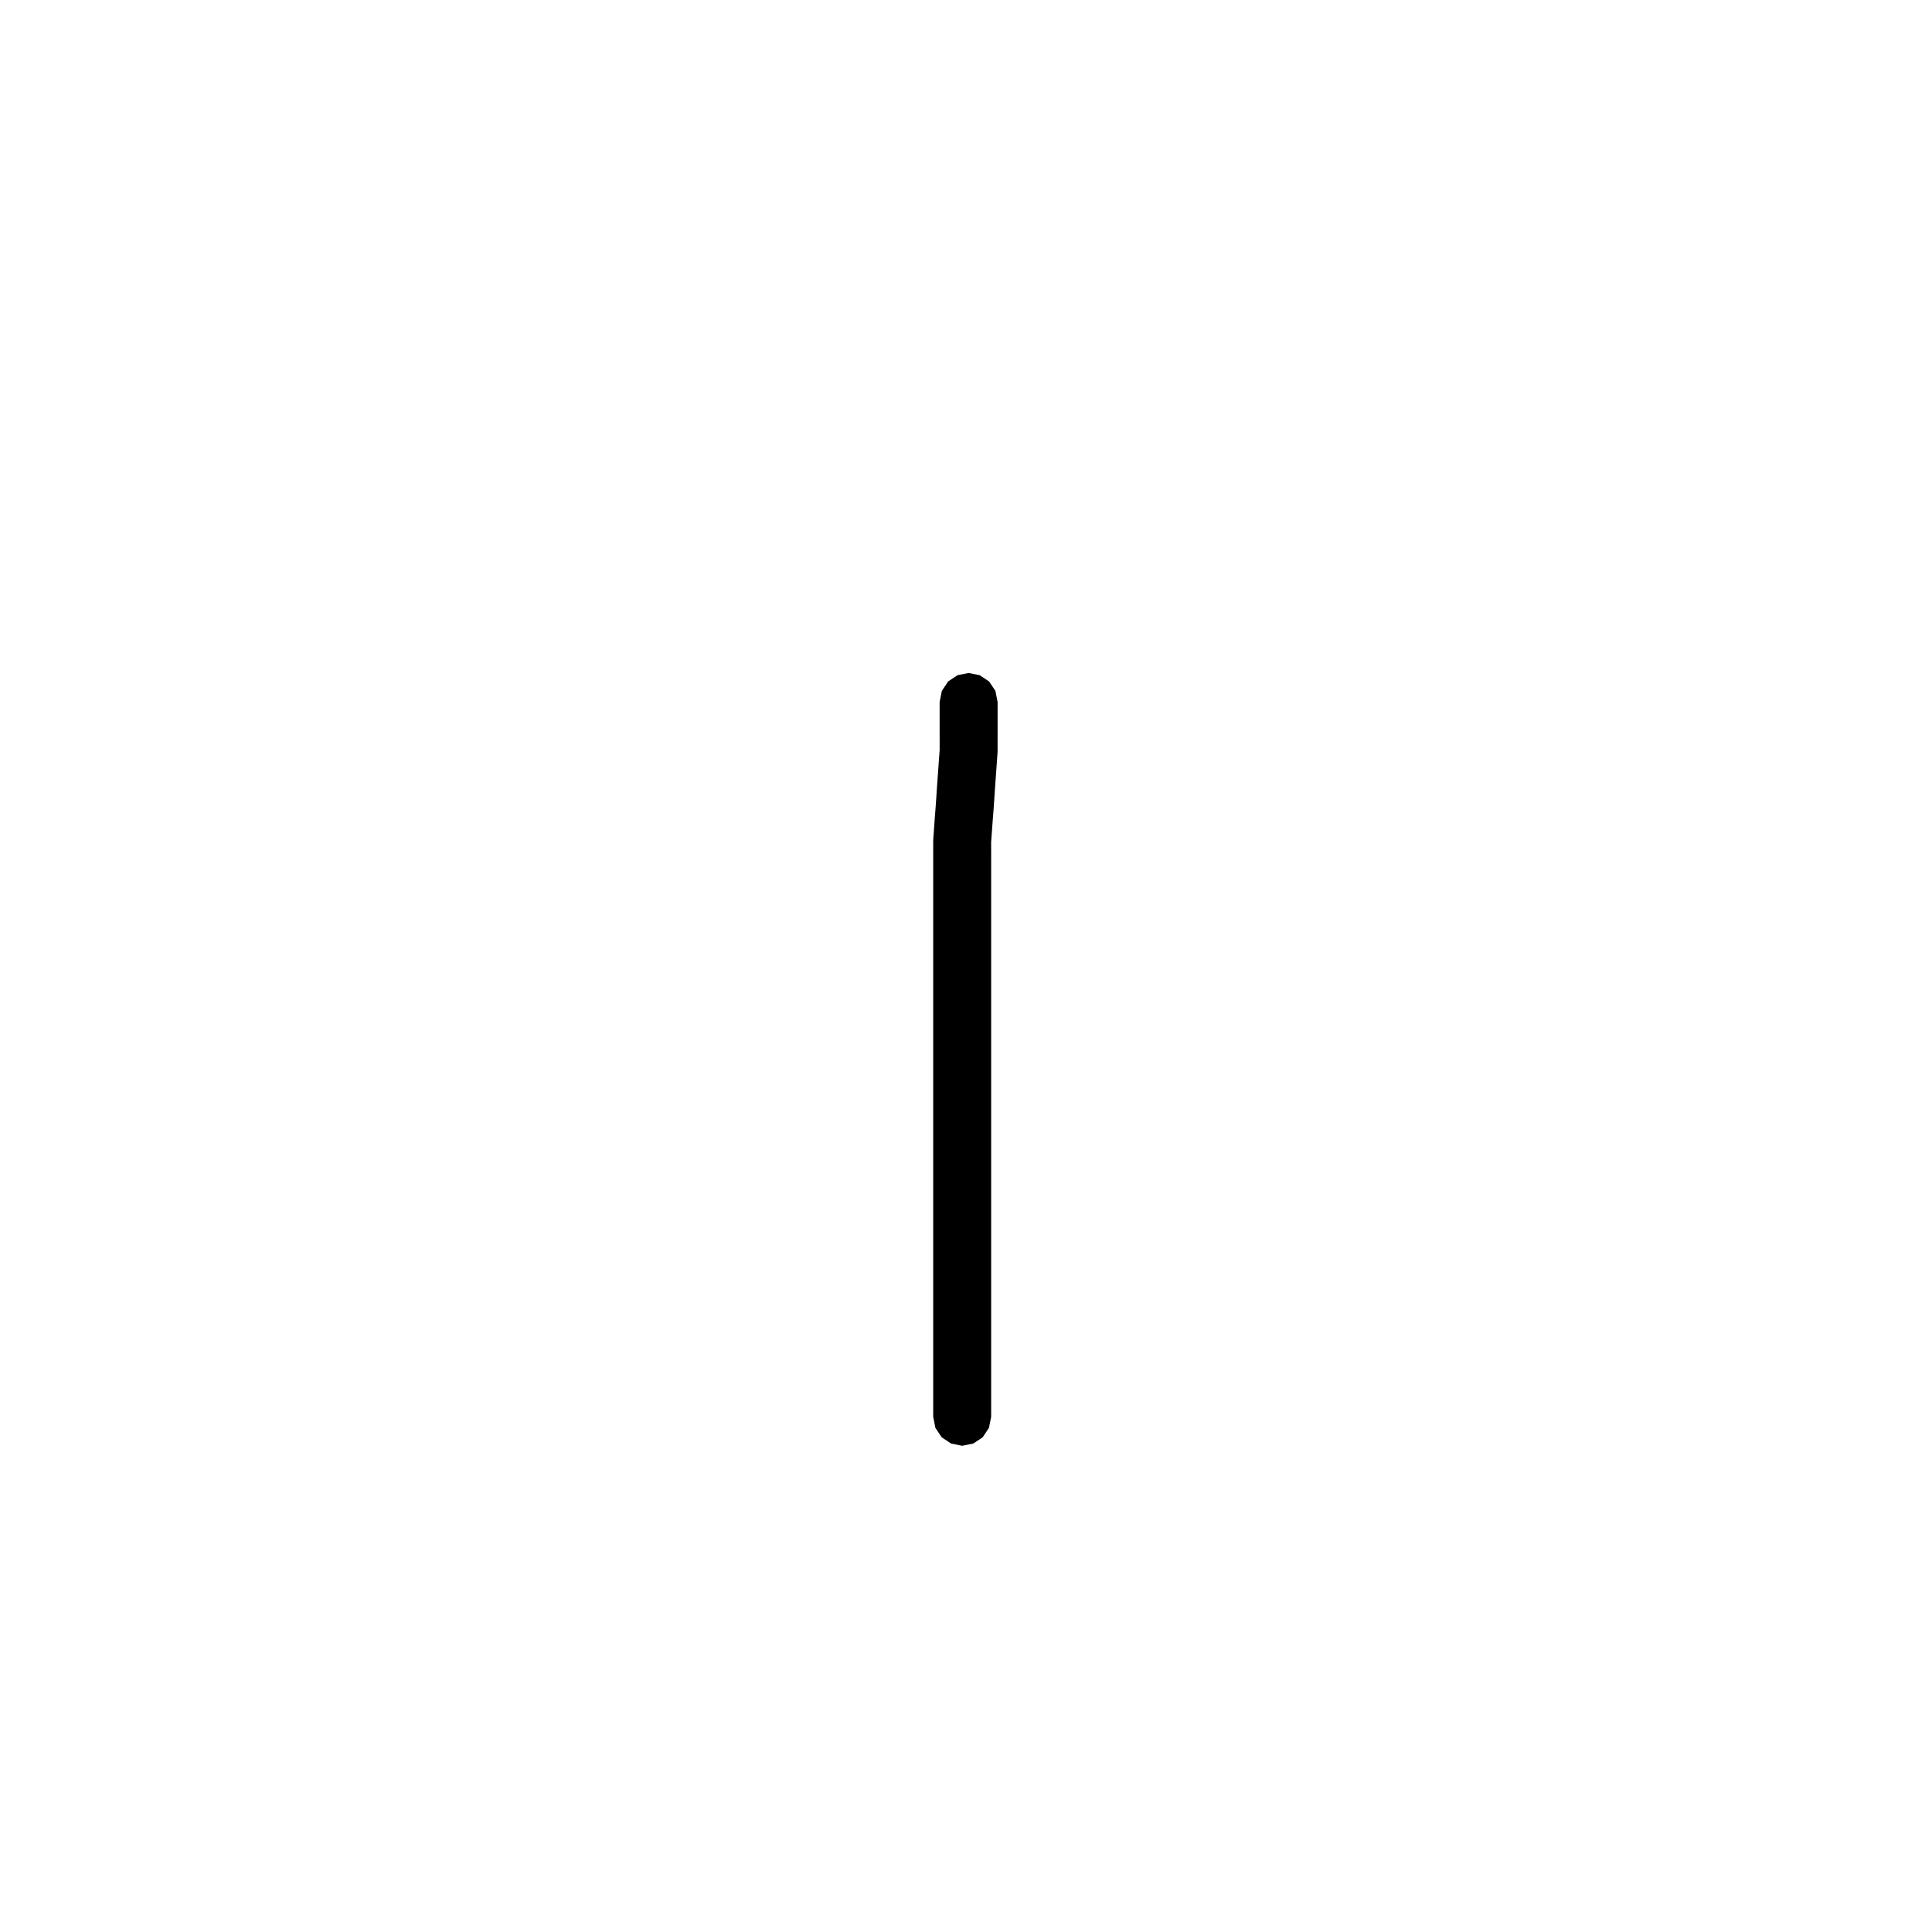
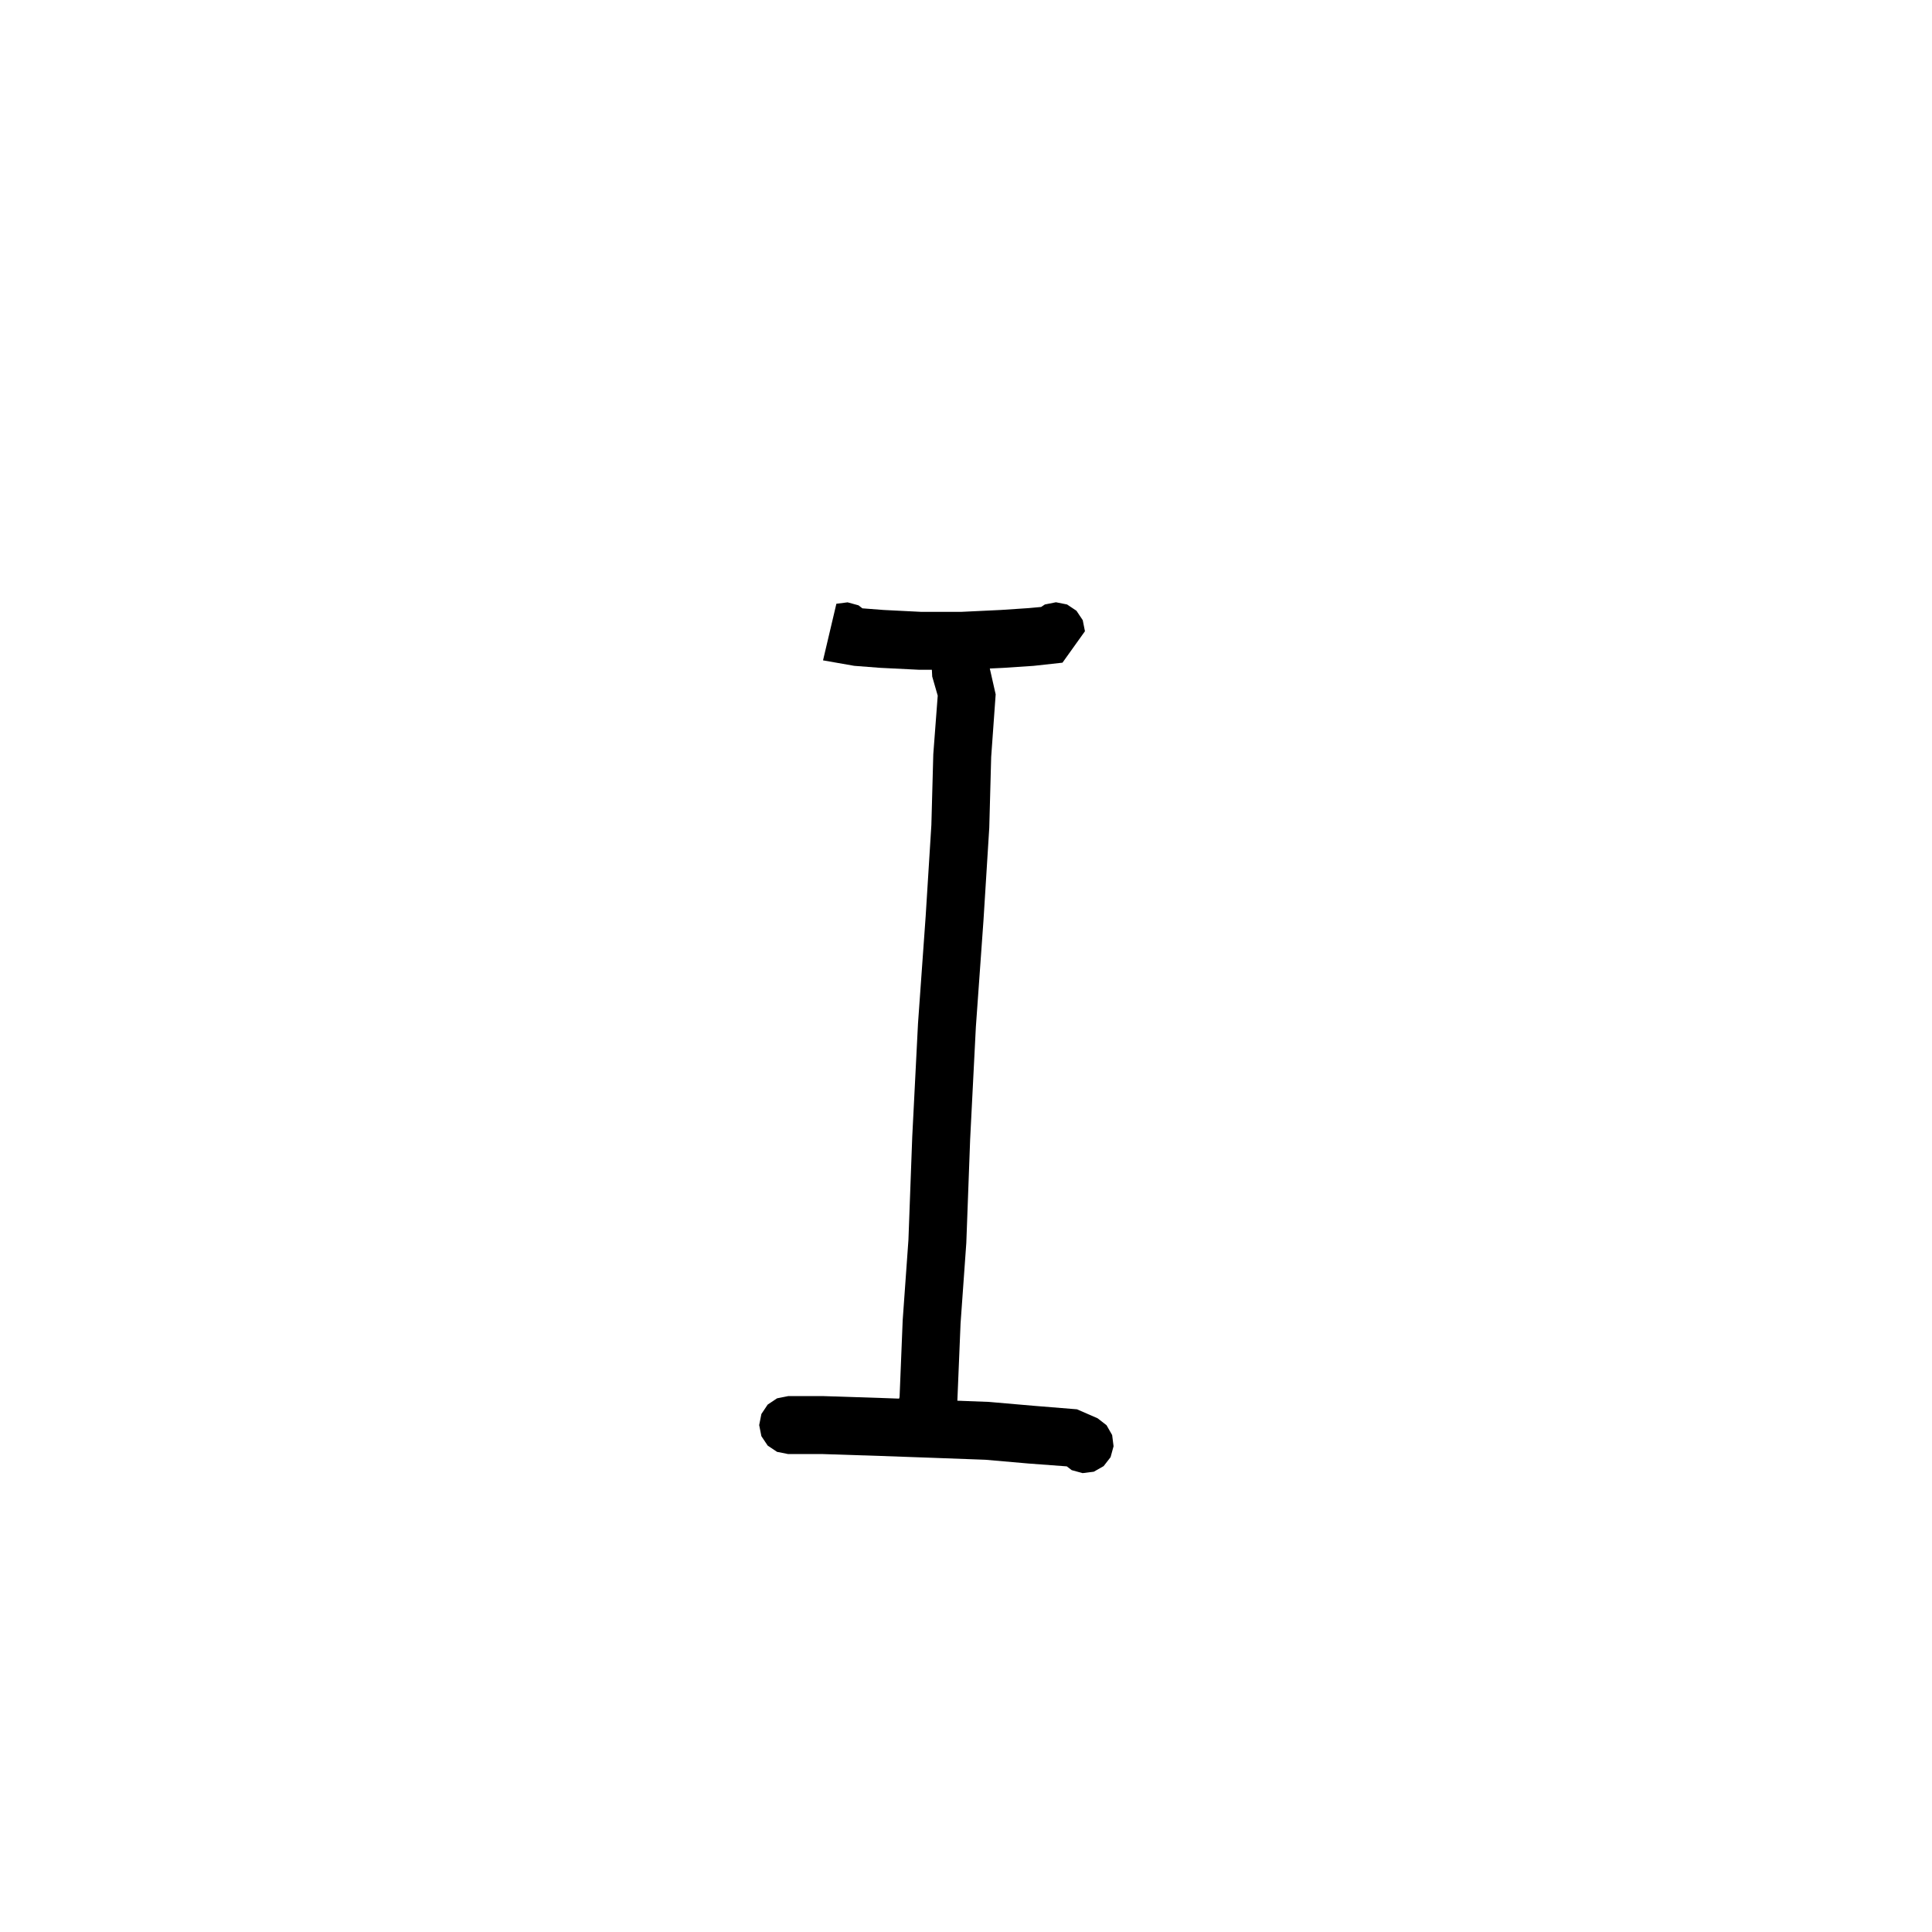
<svg xmlns="http://www.w3.org/2000/svg" viewBox="0 0 300 300" width="300" height="300">
-   <path d="M 145.906 109 L 145.906 111.333 L 145.906 114 L 145.909 116.433 L 145.718 119.079 L 145.517 121.89 L 145.318 124.879 L 145.119 127.468 L 144.909 130.439 L 144.906 133.4 L 144.906 136 L 144.906 138.6 L 144.906 141.4 L 144.906 144.2 L 144.906 147 L 144.906 150 L 144.906 152.8 L 144.906 155.6 L 144.906 158.2 L 144.906 160.6 L 144.906 163 L 144.906 165.6 L 144.906 168.2 L 144.906 171 L 144.906 174 L 144.906 176.8 L 144.906 179.6 L 144.906 182.4 L 144.906 185.2 L 144.906 188 L 144.906 190.8 L 144.906 193.6 L 144.906 196.2 L 144.906 198.6 L 144.906 201 L 144.906 203.4 L 144.906 205.6 L 144.906 207.8 L 144.906 210 L 144.906 212 L 144.906 214 L 144.906 216 L 144.906 218 L 144.906 220 L 145.249 221.722 L 146.224 223.182 L 147.684 224.157 L 149.406 224.5 L 151.128 224.157 L 152.588 223.182 L 153.564 221.722 L 153.906 220 L 153.906 218 L 153.906 216 L 153.906 214 L 153.906 212 L 153.906 210 L 153.906 207.8 L 153.906 205.6 L 153.906 203.4 L 153.906 201 L 153.906 198.6 L 153.906 196.2 L 153.906 193.6 L 153.906 190.8 L 153.906 188 L 153.906 185.2 L 153.906 182.4 L 153.906 179.6 L 153.906 176.8 L 153.906 174 L 153.906 171 L 153.906 168.2 L 153.906 165.6 L 153.906 163 L 153.906 160.6 L 153.906 158.2 L 153.906 155.6 L 153.906 152.8 L 153.906 150 L 153.906 147 L 153.906 144.2 L 153.906 141.4 L 153.906 138.6 L 153.906 136 L 153.906 133.4 L 153.903 130.761 L 154.094 128.132 L 154.295 125.521 L 154.496 122.51 L 154.695 119.721 L 154.903 116.767 L 154.906 114 L 154.906 111.333 L 154.906 109 L 154.564 107.278 L 153.588 105.818 L 152.128 104.843 L 150.406 104.5 L 148.684 104.843 L 147.224 105.818 L 146.249 107.278 Z" fill="black" fill-rule="nonzero" />
+   <path d="M 129.873 93.751 L 127.799 102.54 L 132.643 103.39 L 136.668 103.7 L 142.773 104.004 L 149.52 104.004 L 155.902 103.701 L 160.482 103.395 L 164.982 102.9 L 168.47 98.02 L 168.127 96.298 L 167.152 94.838 L 165.692 93.862 L 163.97 93.52 L 162.248 93.862 L 160.788 94.838 L 159.812 96.298 L 159.47 98.02 L 162.958 94.13 L 159.735 94.426 L 155.403 94.715 L 149.311 95.006 L 142.988 95.006 L 137.212 94.716 L 133.514 94.432 L 131.824 94.49 L 132.719 102.289 L 134.245 101.419 L 135.321 100.032 L 135.785 98.339 L 135.565 96.597 L 134.696 95.071 L 133.309 93.995 L 131.615 93.531 Z" fill="black" fill-rule="nonzero" />
+   <path d="M 144.753 105.052 L 145.609 108.021 L 144.921 117.109 L 144.623 128.105 L 143.737 142.272 L 142.547 158.935 L 141.652 176.534 L 141.06 192.538 L 140.17 204.994 L 139.687 216.912 L 138.812 220.196 L 138.727 221.949 L 139.319 223.602 L 140.499 224.903 L 142.086 225.653 L 143.84 225.738 L 145.493 225.146 L 146.793 223.966 L 147.543 222.379 L 148.649 217.742 L 149.156 205.501 L 150.048 193.006 L 150.643 176.932 L 151.531 159.481 L 152.717 142.876 L 153.613 128.528 L 153.91 117.545 L 154.607 107.821 L 153.484 102.869 L 152.734 101.281 L 151.433 100.102 L 149.781 99.509 L 148.027 99.595 L 146.439 100.345 L 145.259 101.645 L 144.667 103.298 Z" fill="black" fill-rule="nonzero" />
+   <path d="M 122.386 225.787 L 127.739 225.786 L 136.787 226.082 L 145.093 226.378 L 153.007 226.67 L 159.737 227.257 L 165.654 227.697 L 166.413 228.282 L 168.106 228.746 L 169.848 228.526 L 171.374 227.657 L 172.45 226.27 L 172.914 224.576 L 172.694 222.834 L 171.825 221.309 L 170.438 220.232 L 167.236 218.837 L 160.479 218.288 L 153.546 217.686 L 145.42 217.384 L 137.093 217.087 L 127.923 216.788 L 122.386 216.787 L 120.663 217.13 L 119.204 218.105 L 118.228 219.565 L 117.886 221.287 L 118.228 223.009 L 119.204 224.469 L 120.663 225.445 Z" fill="black" fill-rule="nonzero" />
</svg>
